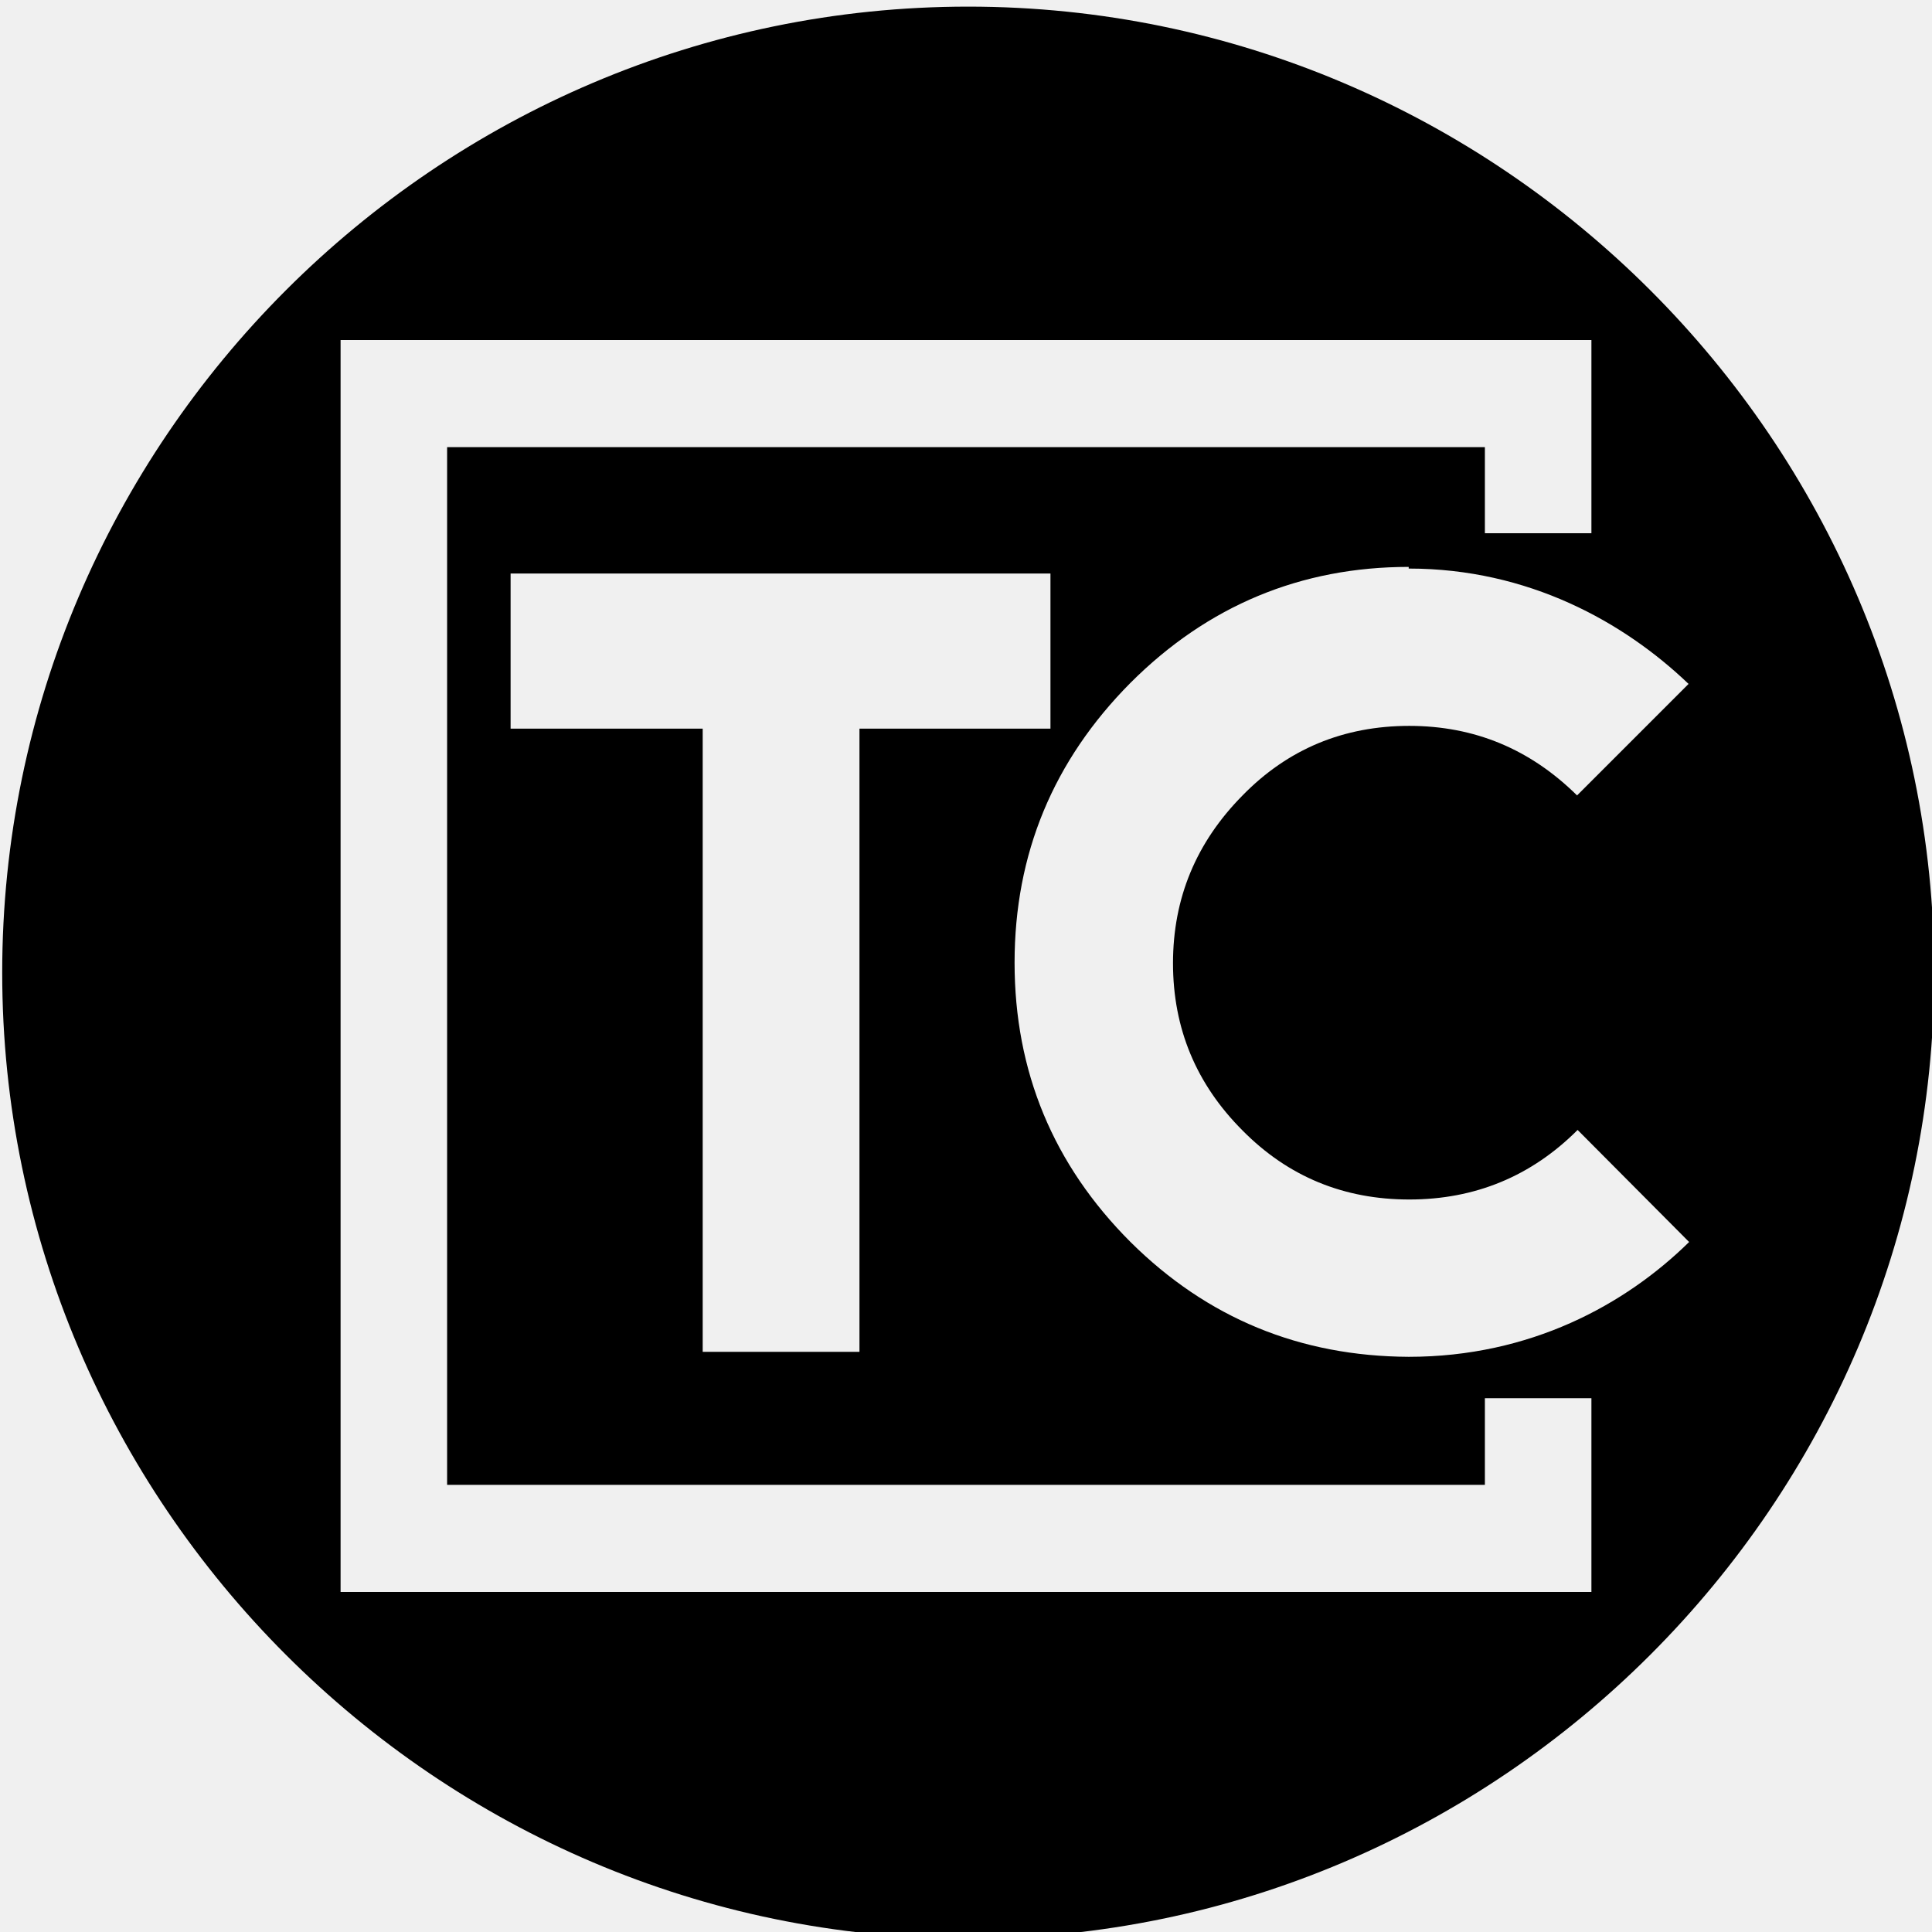
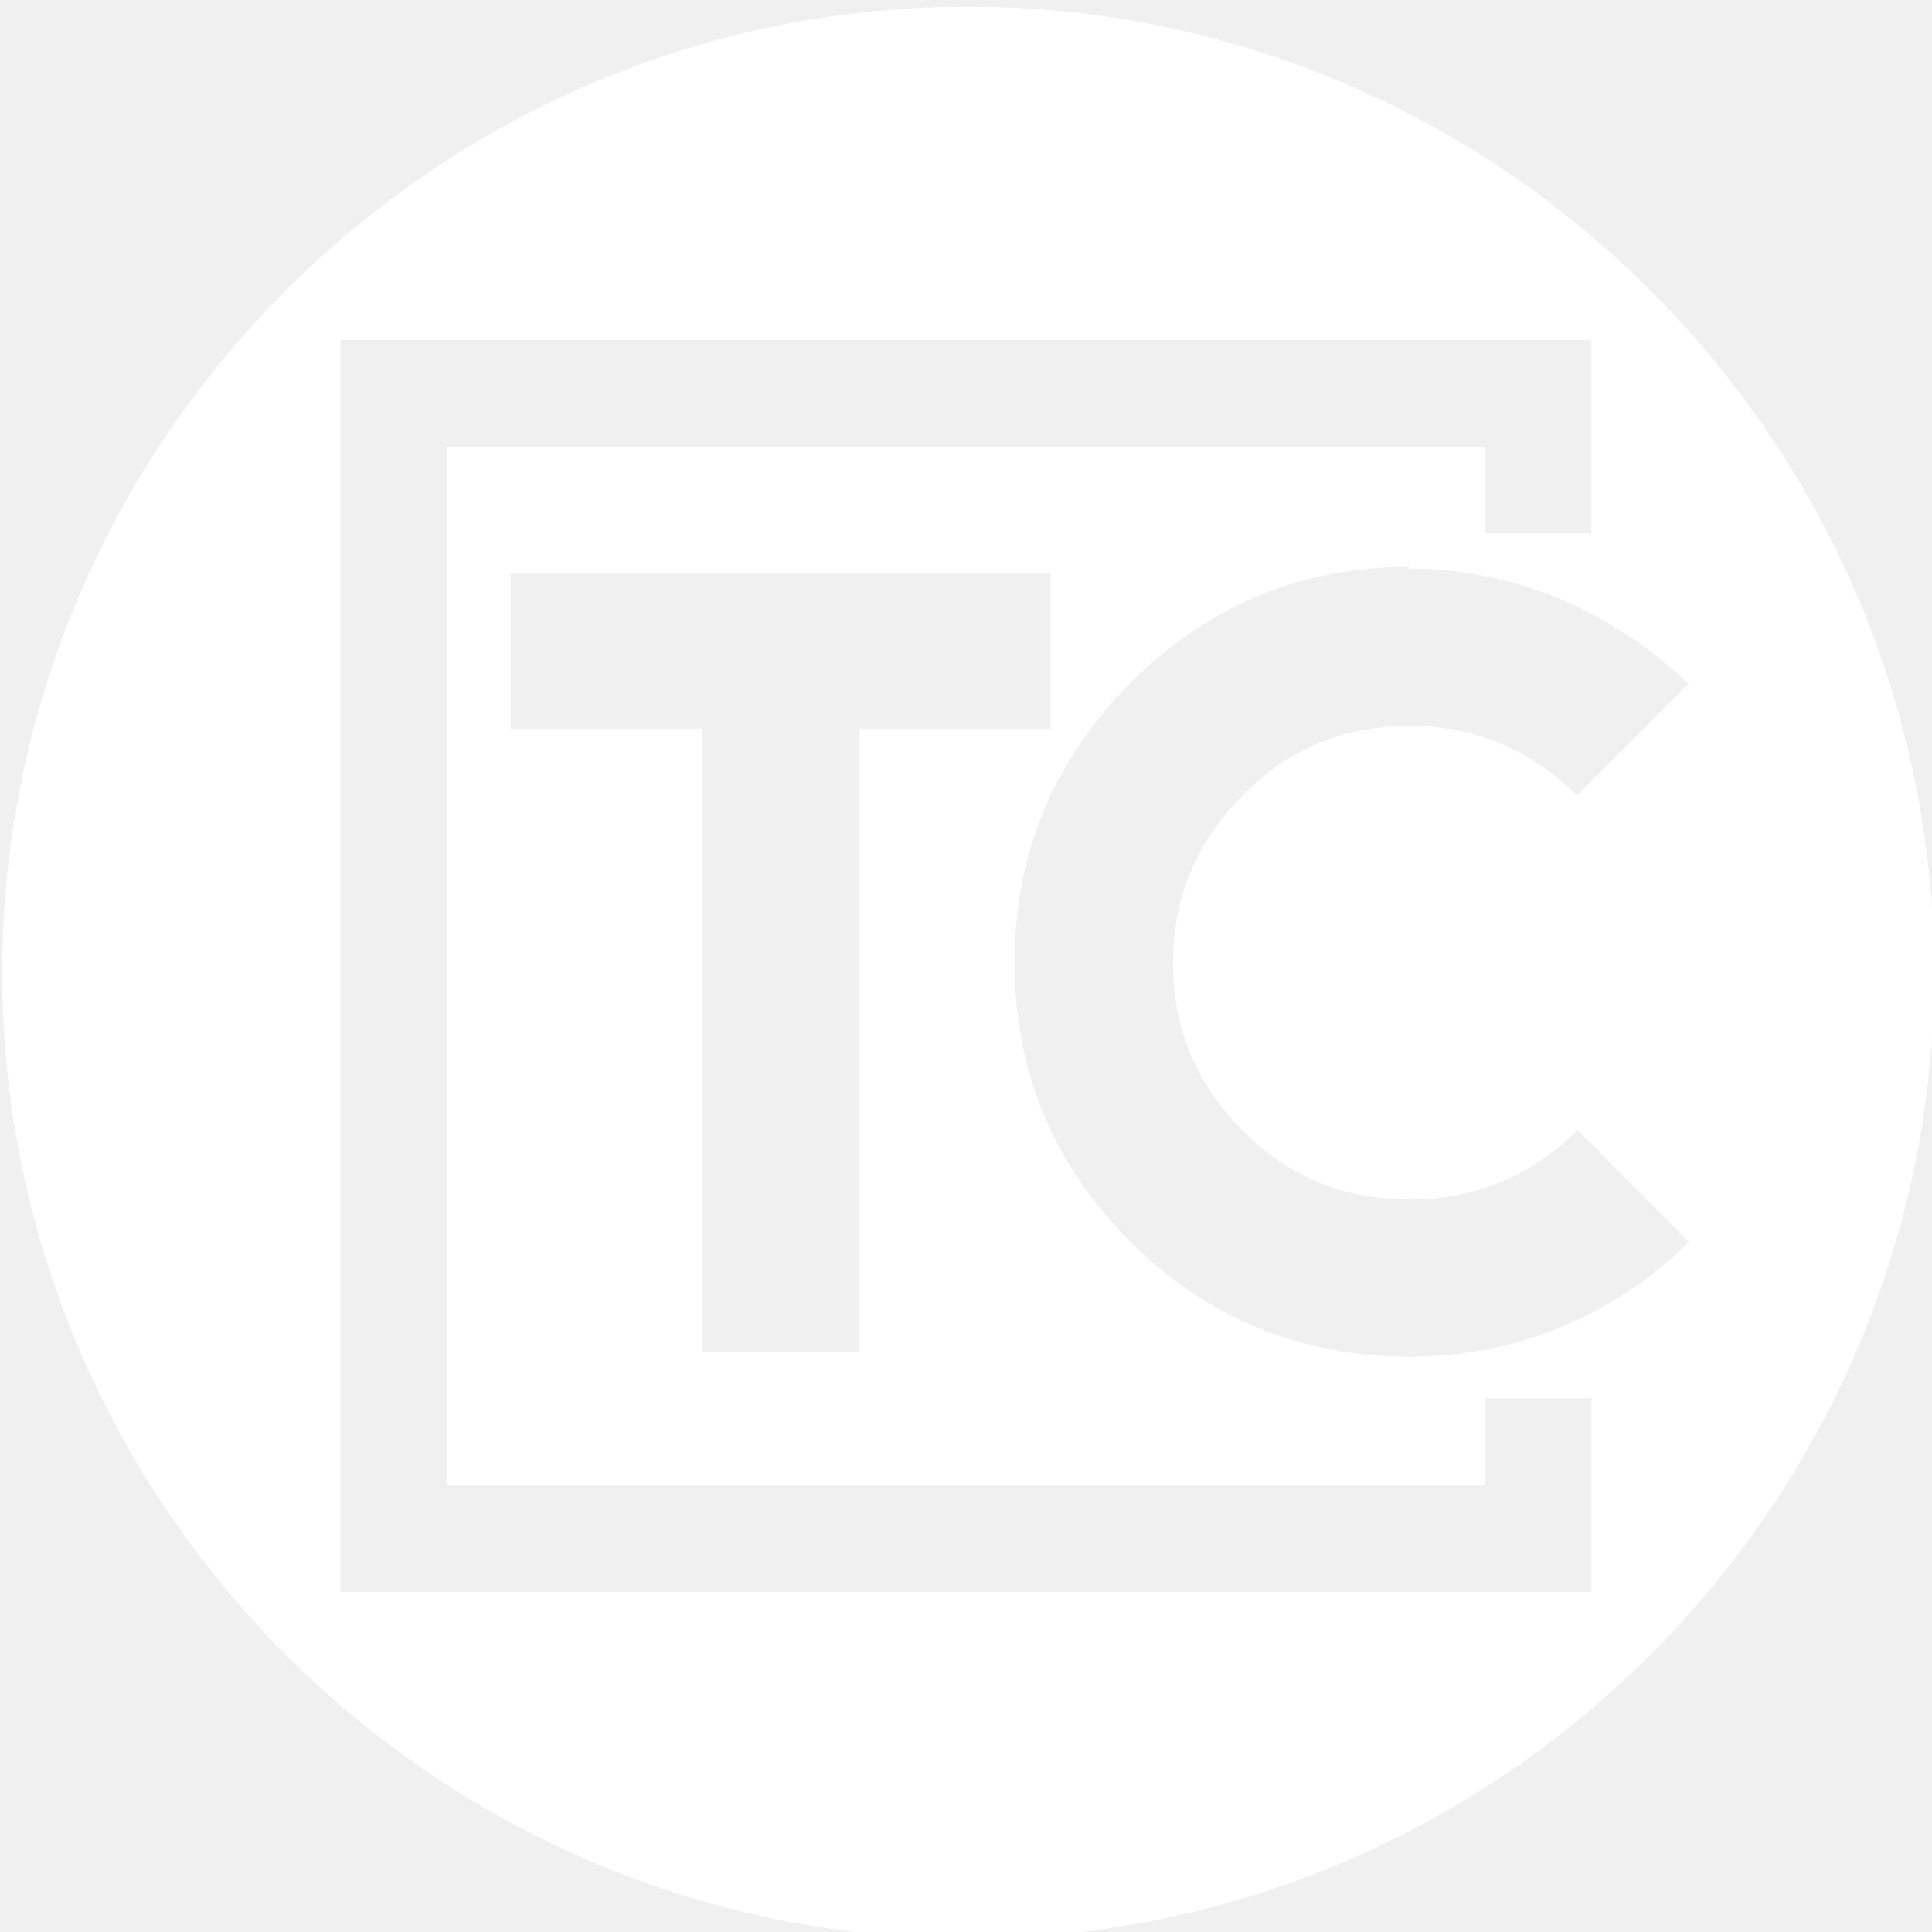
<svg class="svg-logo" xml:space="preserve" version="1.0" shape-rendering="geometricPrecision" text-rendering="geometricPrecision" image-rendering="optimizeQuality" fill-rule="evenodd" clip-rule="evenodd" viewBox="0 0 35 35">
-   <path d="M0.04 17.62l0 0c0,-9.63 7.87,-17.5 17.5,-17.5l0 0c9.62,0 17.5,7.87 17.5,17.5l0 0c0,9.62 -7.88,17.5 -17.5,17.5l0 0c-9.63,0 -17.5,-7.88 -17.5,-17.5zm28.79 -11.46l0 3.5 -1.93 0 0 -1.56 -18.8 0 0 18.8 18.8 0 0 -1.57 1.93 0 0 3.51 -22.66 0 0 -22.68 22.66 0zm-19.58 4.23l0 2.81 3.48 0 0 11.29 2.84 0 0 -11.29 3.46 0 0 -2.81 -9.78 0zm21.35 12.11l-2.02 -2.03c-0.84,0.84 -1.86,1.26 -3.05,1.26 -1.18,0 -2.19,-0.41 -3.02,-1.25 -0.84,-0.84 -1.26,-1.85 -1.26,-3.03 0,-1.18 0.42,-2.19 1.26,-3.04 0.82,-0.84 1.83,-1.26 3.02,-1.26 1.18,0 2.19,0.42 3.04,1.26l2.02 -2.02c-1.17,-1.12 -2.9,-2.09 -5.07,-2.09l0 -0.03c-1.95,0 -3.64,0.7 -5.04,2.1 -1.4,1.41 -2.1,3.1 -2.1,5.07 0,1.97 0.7,3.66 2.1,5.06 1.39,1.38 3.07,2.07 5.04,2.08 2.2,0 3.92,-0.94 5.08,-2.08z" />
+   <path fill="white" d="M0.04 17.62l0 0c0,-9.63 7.87,-17.5 17.5,-17.5l0 0c9.62,0 17.5,7.87 17.5,17.5l0 0c0,9.62 -7.88,17.5 -17.5,17.5l0 0c-9.63,0 -17.5,-7.88 -17.5,-17.5zm28.79 -11.46l0 3.5 -1.93 0 0 -1.56 -18.8 0 0 18.8 18.8 0 0 -1.57 1.93 0 0 3.51 -22.66 0 0 -22.68 22.66 0zm-19.58 4.23l0 2.81 3.48 0 0 11.29 2.84 0 0 -11.29 3.46 0 0 -2.81 -9.78 0zm21.35 12.11l-2.02 -2.03c-0.84,0.84 -1.86,1.26 -3.05,1.26 -1.18,0 -2.19,-0.41 -3.02,-1.25 -0.84,-0.84 -1.26,-1.85 -1.26,-3.03 0,-1.18 0.42,-2.19 1.26,-3.04 0.82,-0.84 1.83,-1.26 3.02,-1.26 1.18,0 2.19,0.42 3.04,1.26l2.02 -2.02c-1.17,-1.12 -2.9,-2.09 -5.07,-2.09l0 -0.03c-1.95,0 -3.64,0.7 -5.04,2.1 -1.4,1.41 -2.1,3.1 -2.1,5.07 0,1.97 0.7,3.66 2.1,5.06 1.39,1.38 3.07,2.07 5.04,2.08 2.2,0 3.92,-0.94 5.08,-2.08z" />
</svg>
